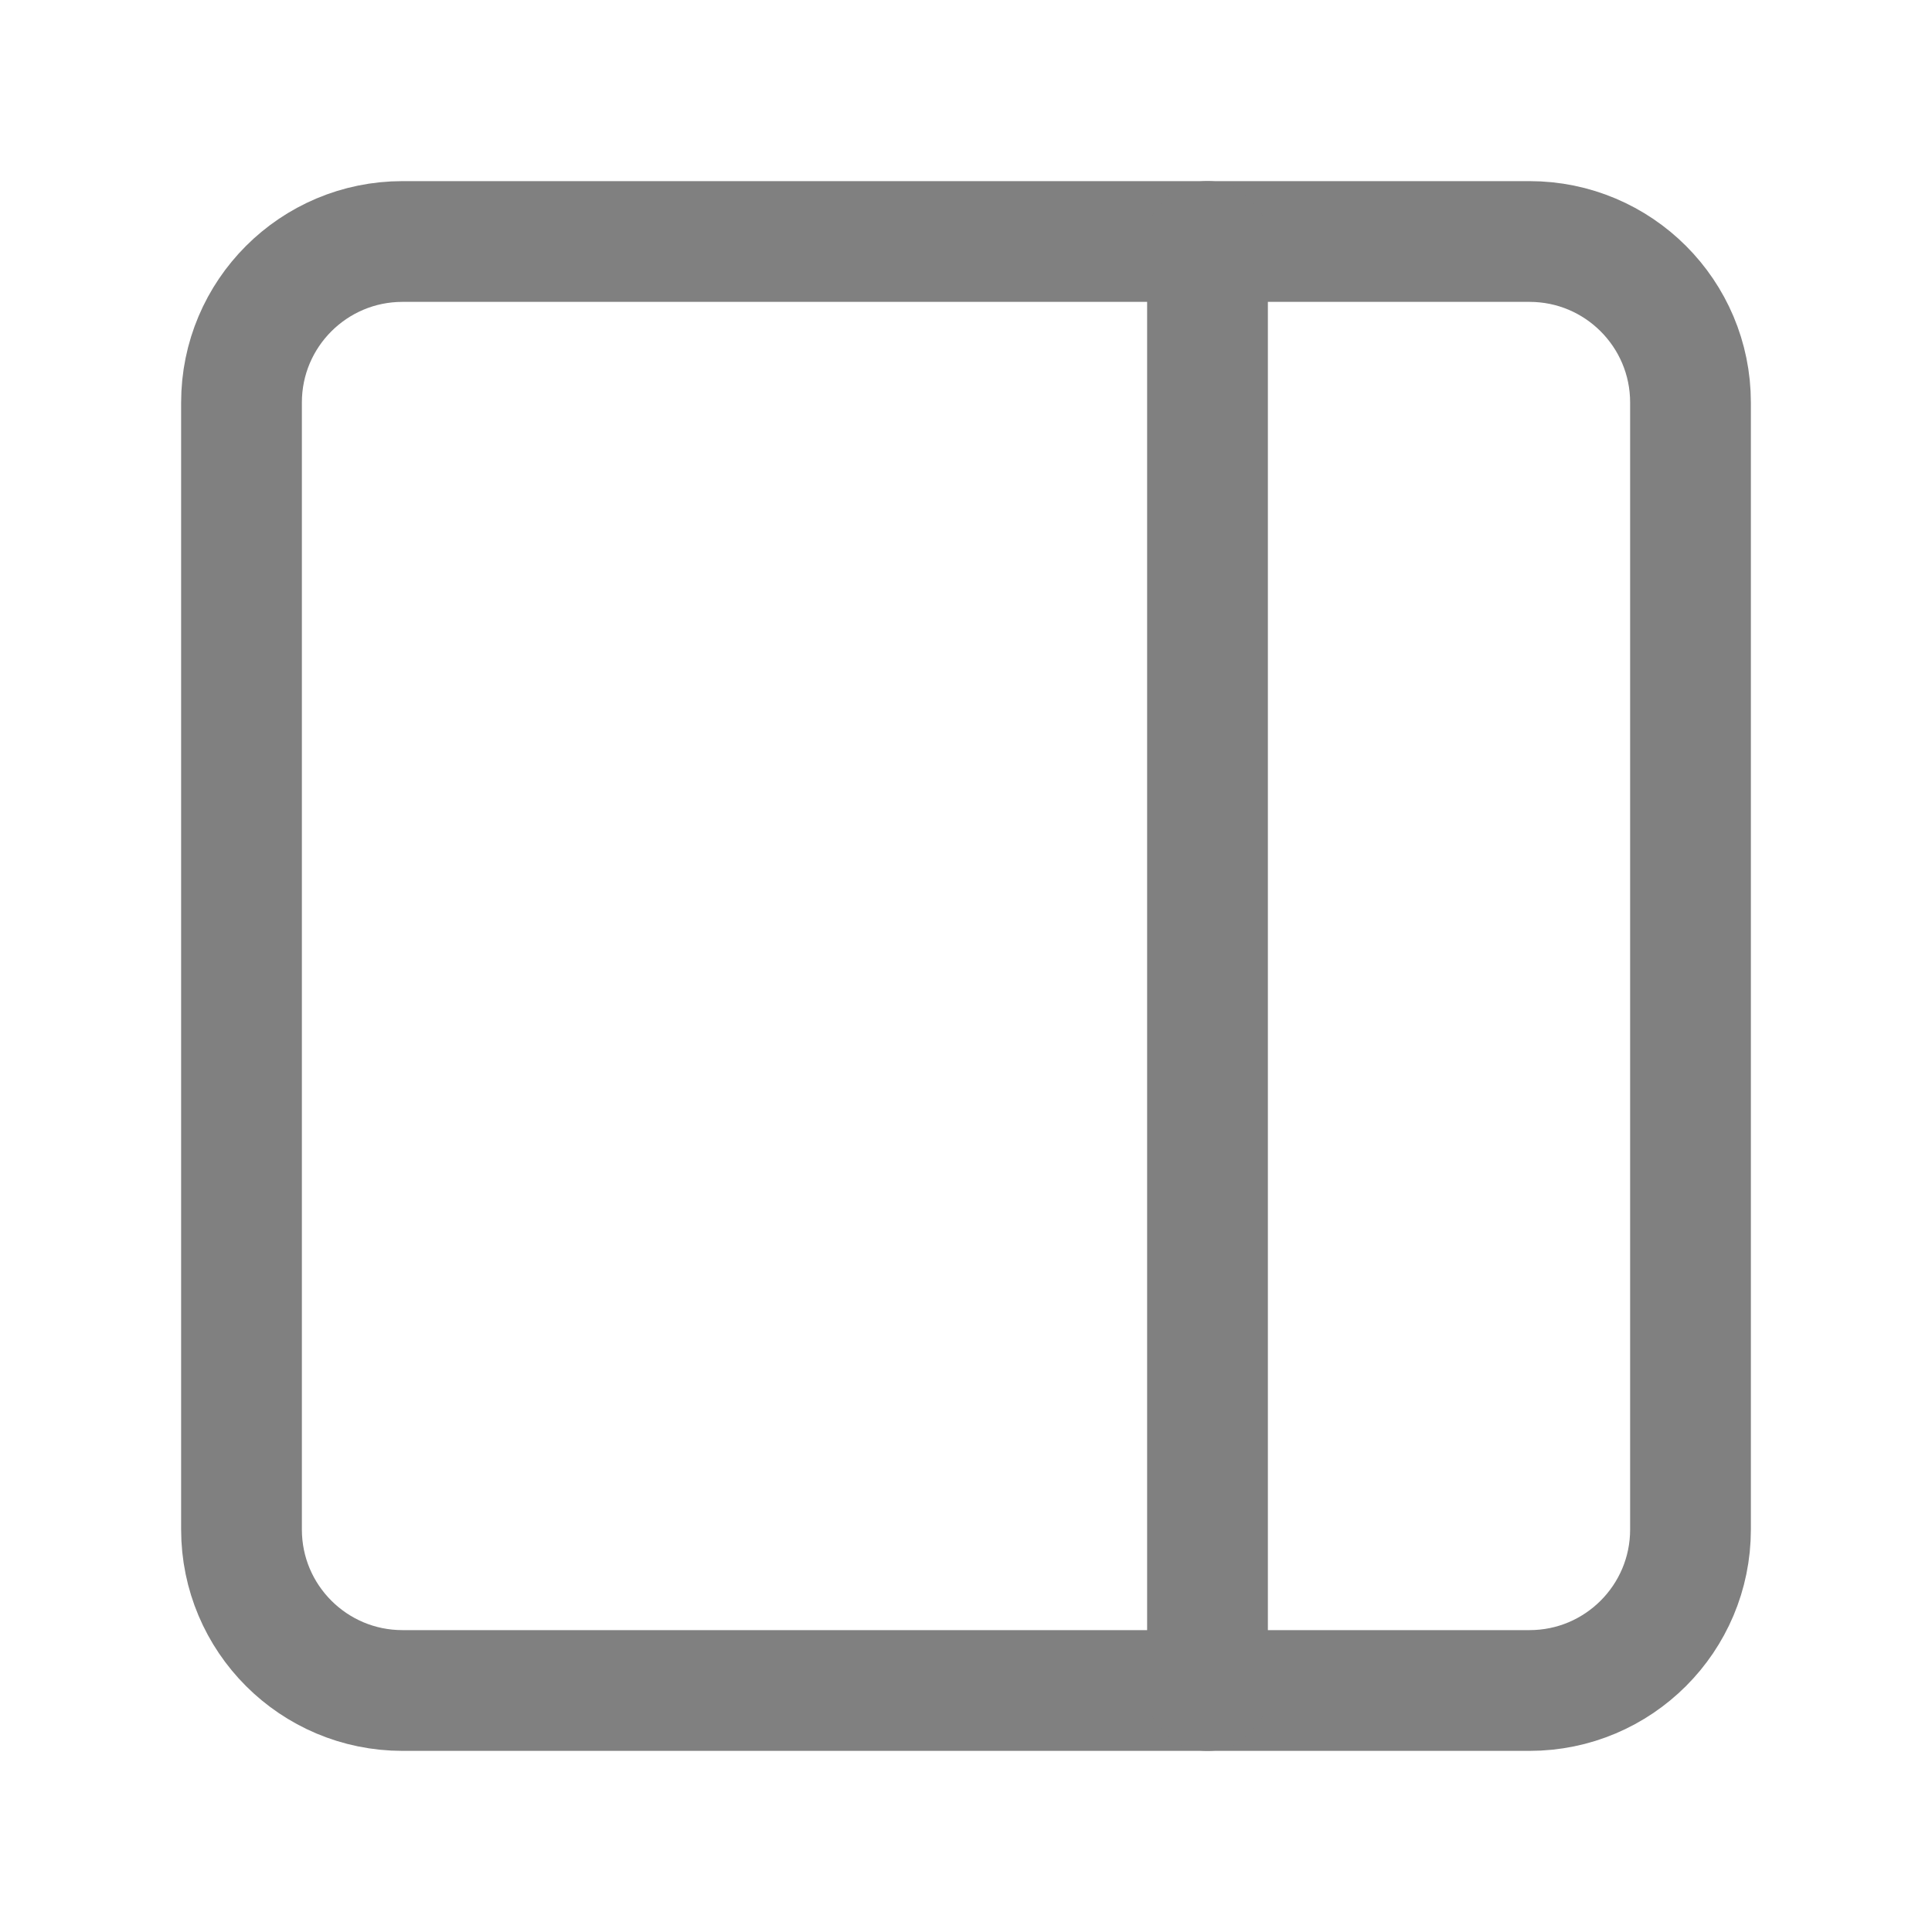
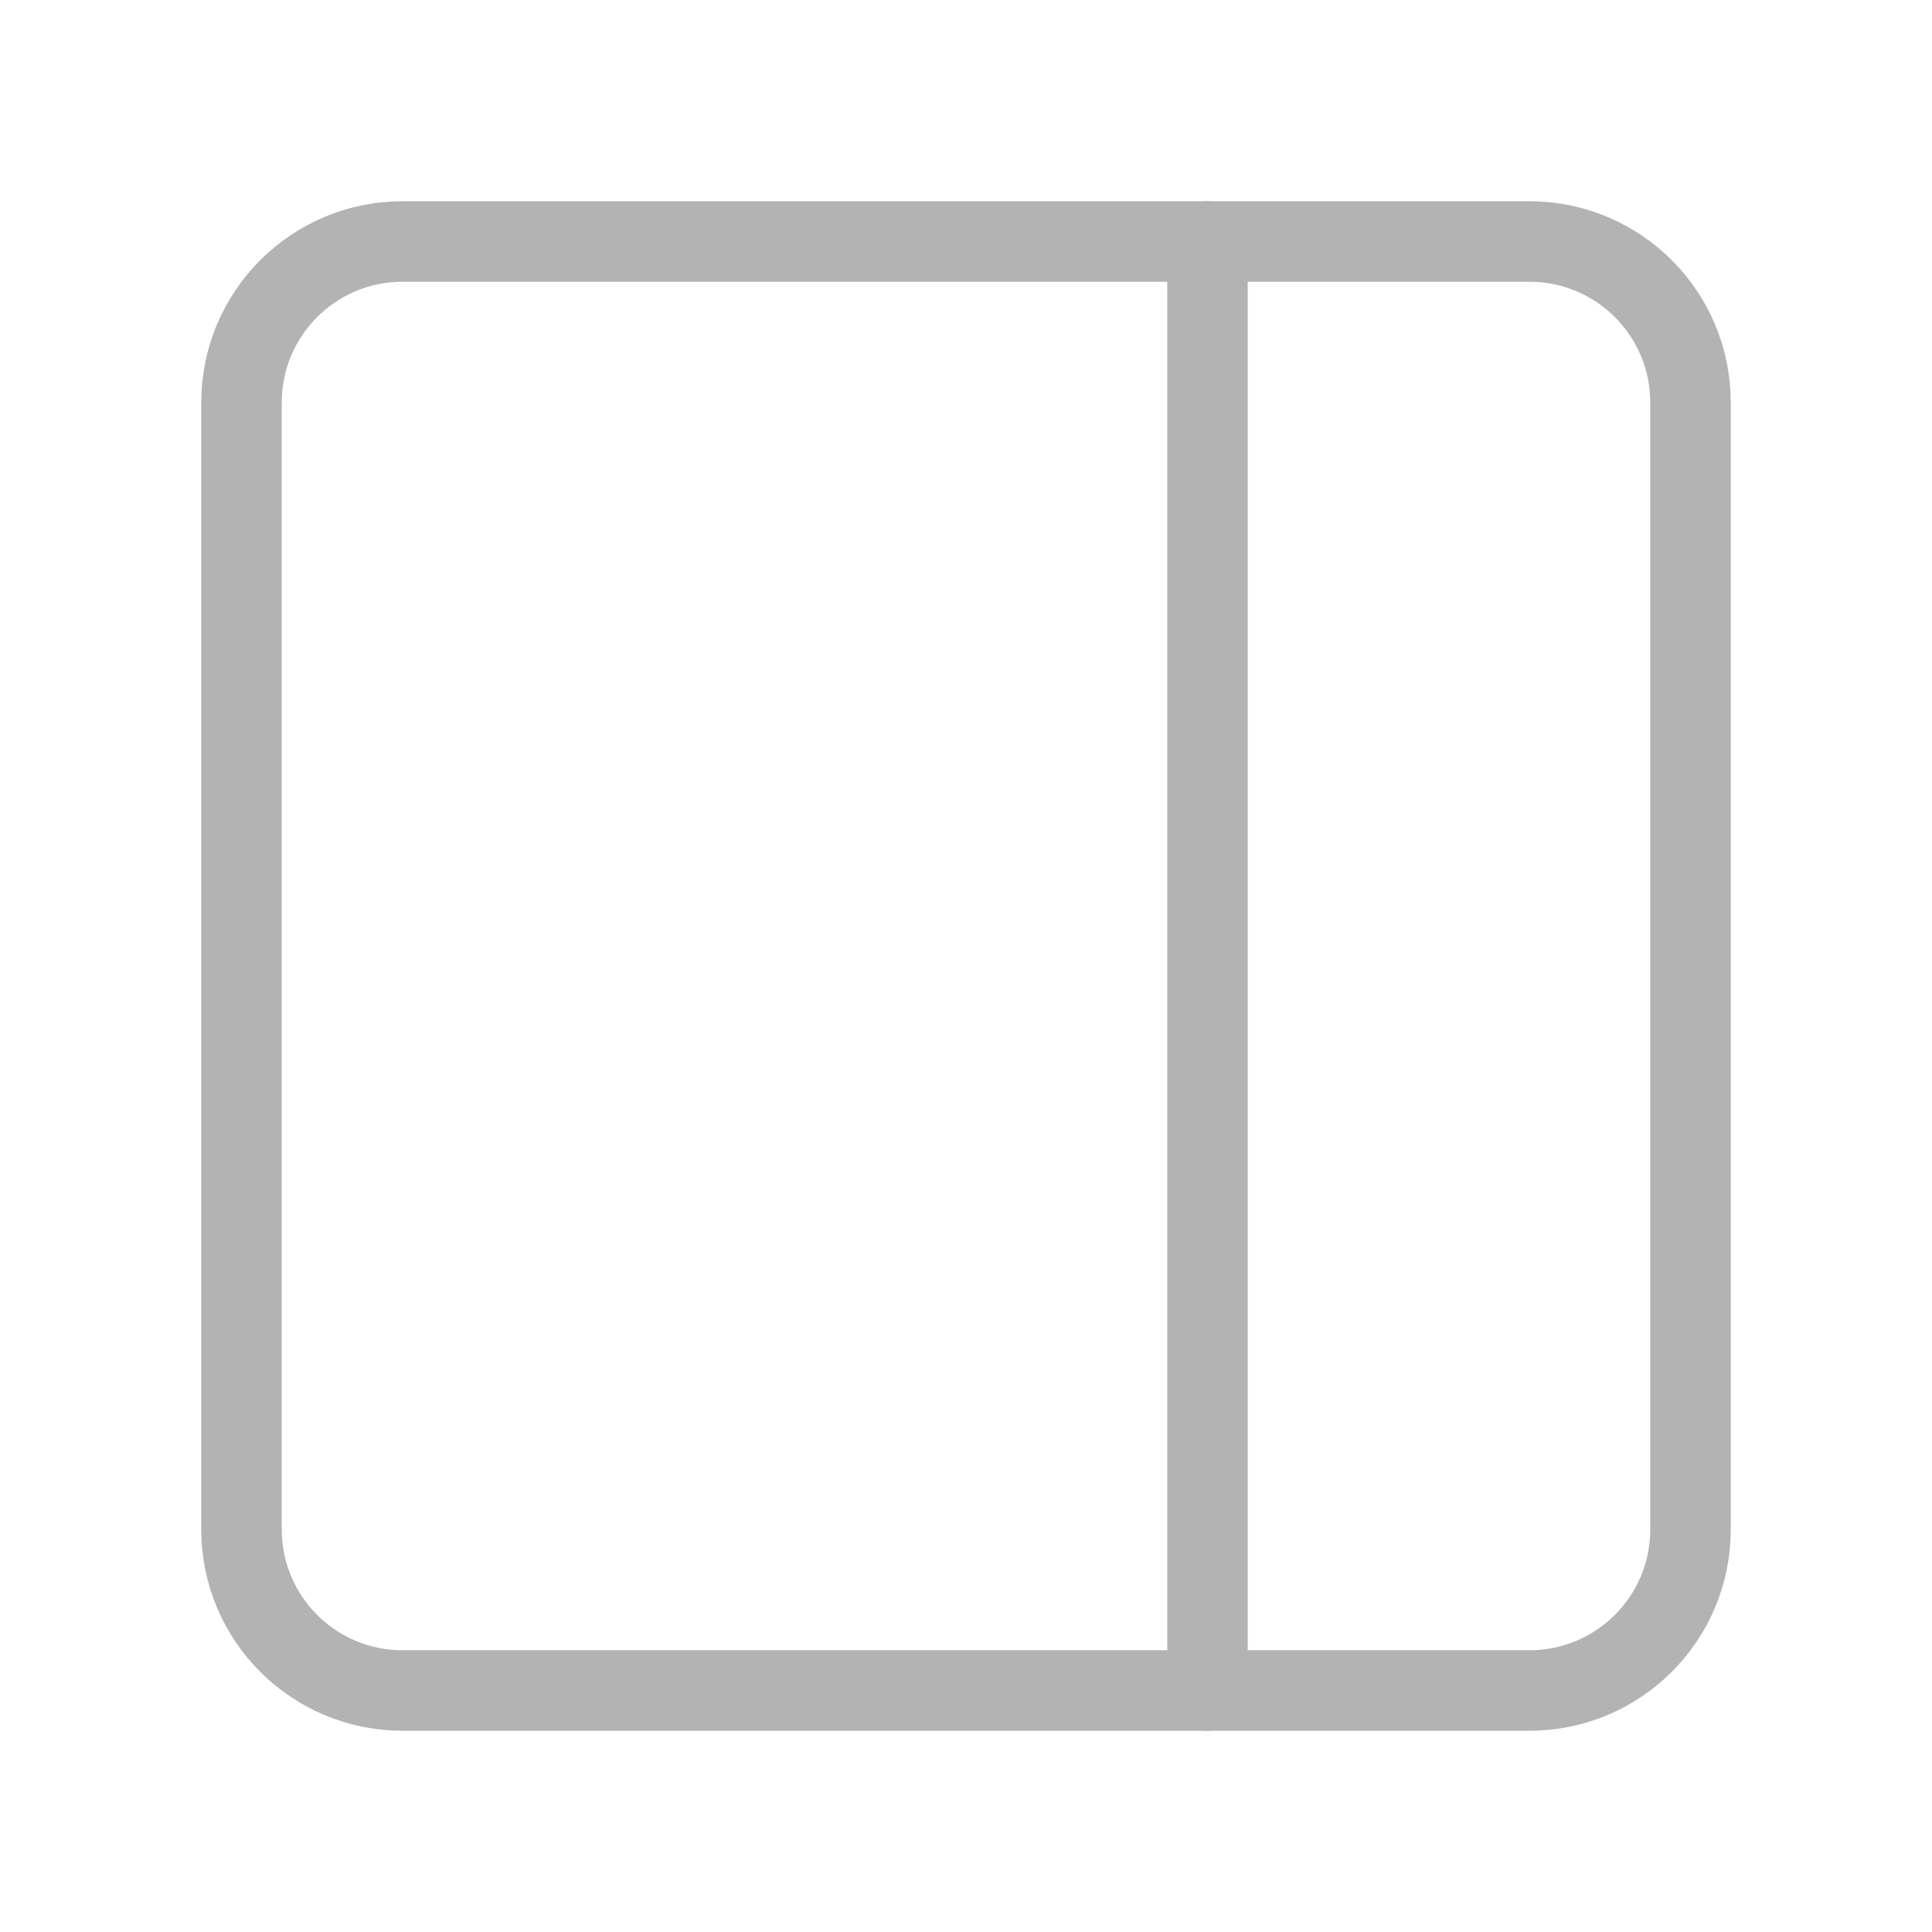
- <svg xmlns="http://www.w3.org/2000/svg" width="24" height="24" fill="none" stroke="gray" stroke-linecap="round" stroke-linejoin="round" stroke-width="1.5">
+ <svg xmlns="http://www.w3.org/2000/svg" width="28" height="28" fill="none" stroke="#b3b3b3" stroke-linecap="round" stroke-linejoin="round" viewBox="0 0 24 24">
  <rect width="18" height="18" x="3" y="3" rx="2" />
  <path d="M15 3v18" />
</svg>
